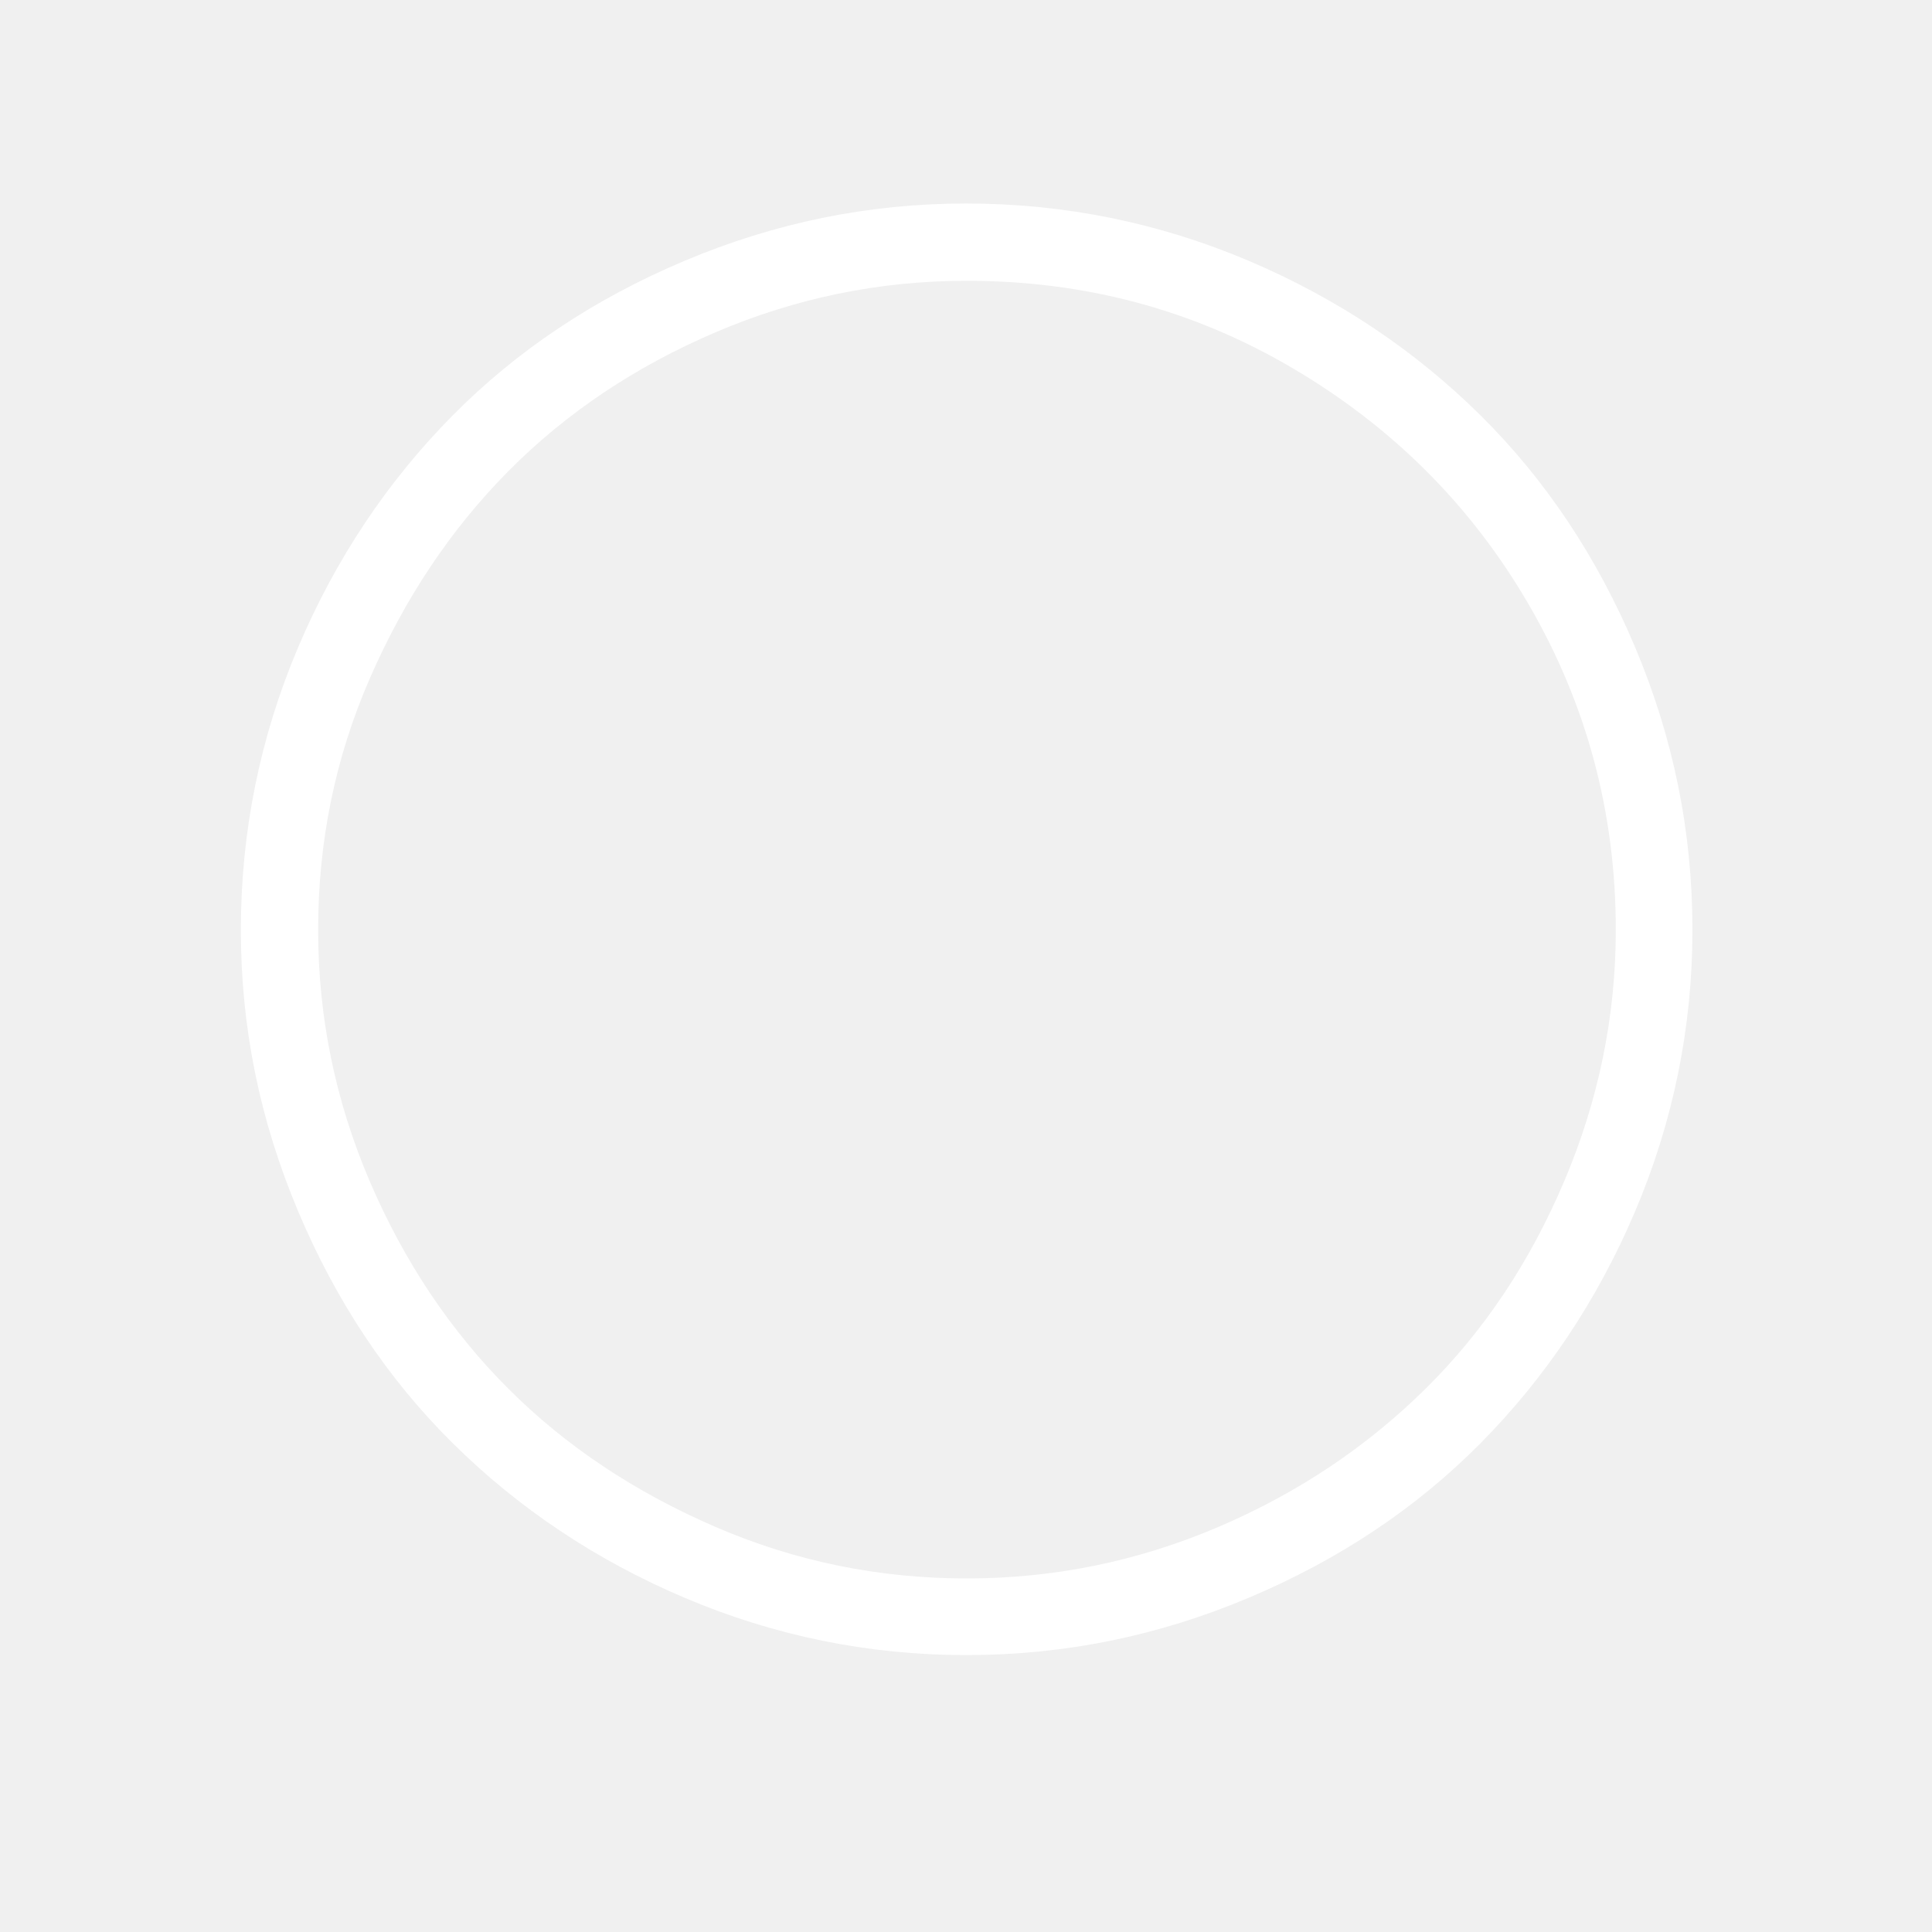
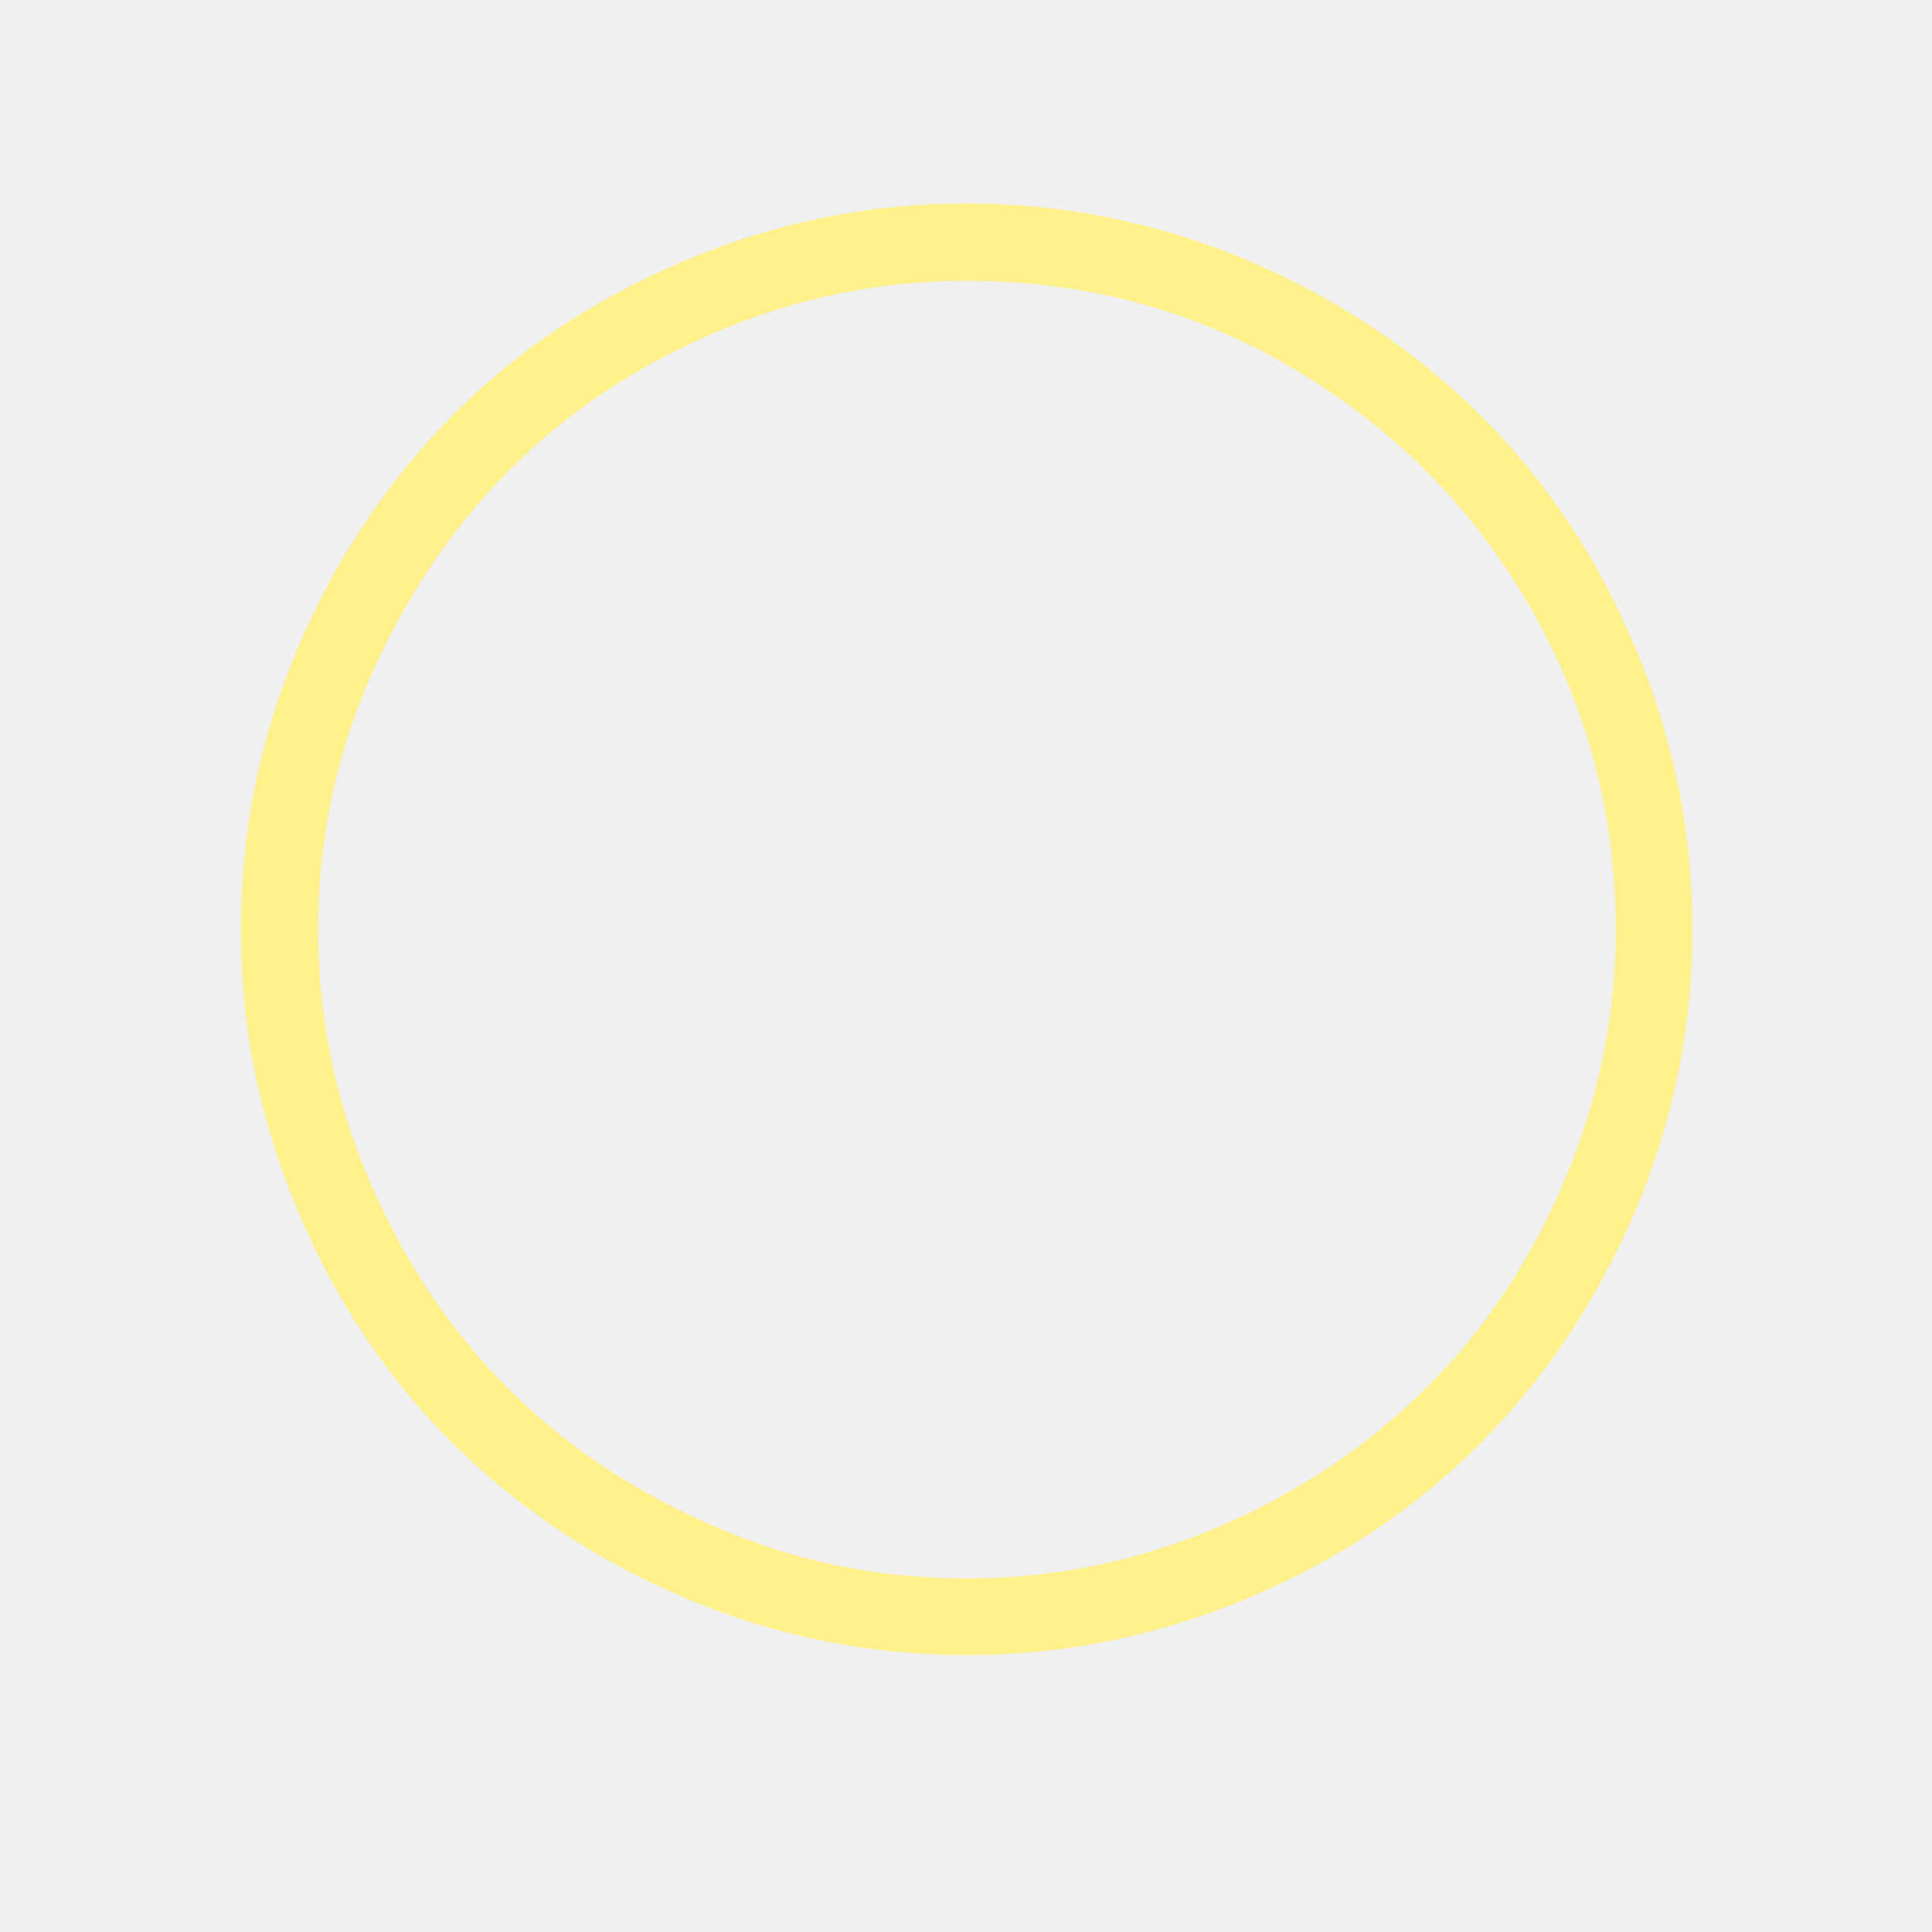
<svg xmlns="http://www.w3.org/2000/svg" width="46" height="46" version="1.1" id="Layer_1" x="0px" y="0px" viewBox="0 0 30 30" style="enable-background:new 0 0 30 30;" xml:space="preserve">
-   <path fill="white" d="M3.74,14.44c0-1.53,0.3-3,0.89-4.39s1.4-2.59,2.4-3.6s2.2-1.81,3.6-2.4s2.85-0.89,4.37-0.89c1.53,0,3,0.3,4.39,0.89  s2.59,1.4,3.6,2.4s1.81,2.2,2.4,3.6s0.89,2.85,0.89,4.39c0,1.52-0.3,2.98-0.89,4.37s-1.4,2.59-2.4,3.6s-2.2,1.81-3.6,2.4  s-2.85,0.89-4.39,0.89c-1.52,0-2.98-0.3-4.37-0.89s-2.59-1.4-3.6-2.4s-1.81-2.2-2.4-3.6S3.74,15.97,3.74,14.44z M4.94,14.44  c0,1.36,0.27,2.66,0.8,3.9s1.25,2.32,2.15,3.22s1.97,1.61,3.22,2.15s2.55,0.8,3.9,0.8c1.37,0,2.67-0.27,3.91-0.8  s2.31-1.25,3.22-2.15s1.62-1.97,2.15-3.22s0.8-2.55,0.8-3.9c0-1.82-0.45-3.5-1.35-5.05s-2.13-2.77-3.68-3.68s-3.23-1.35-5.05-1.35  c-1.36,0-2.66,0.27-3.9,0.8S8.79,6.41,7.89,7.32s-1.61,1.98-2.15,3.22S4.94,13.08,4.94,14.44z" />
+   <path fill="#FEF08A" d="M3.74,14.44c0-1.53,0.3-3,0.89-4.39s1.4-2.59,2.4-3.6s2.2-1.81,3.6-2.4s2.85-0.89,4.37-0.89c1.53,0,3,0.3,4.39,0.89  s2.59,1.4,3.6,2.4s1.81,2.2,2.4,3.6s0.89,2.85,0.89,4.39c0,1.52-0.3,2.98-0.89,4.37s-1.4,2.59-2.4,3.6s-2.2,1.81-3.6,2.4  s-2.85,0.89-4.39,0.89c-1.52,0-2.98-0.3-4.37-0.89s-2.59-1.4-3.6-2.4s-1.81-2.2-2.4-3.6S3.74,15.97,3.74,14.44z M4.94,14.44  c0,1.36,0.27,2.66,0.8,3.9s1.25,2.32,2.15,3.22s1.97,1.61,3.22,2.15s2.55,0.8,3.9,0.8c1.37,0,2.67-0.27,3.91-0.8  s2.31-1.25,3.22-2.15s1.62-1.97,2.15-3.22s0.8-2.55,0.8-3.9c0-1.82-0.45-3.5-1.35-5.05s-2.13-2.77-3.68-3.68s-3.23-1.35-5.05-1.35  c-1.36,0-2.66,0.27-3.9,0.8S8.79,6.41,7.89,7.32s-1.61,1.98-2.15,3.22S4.94,13.08,4.94,14.44z" />
</svg>
